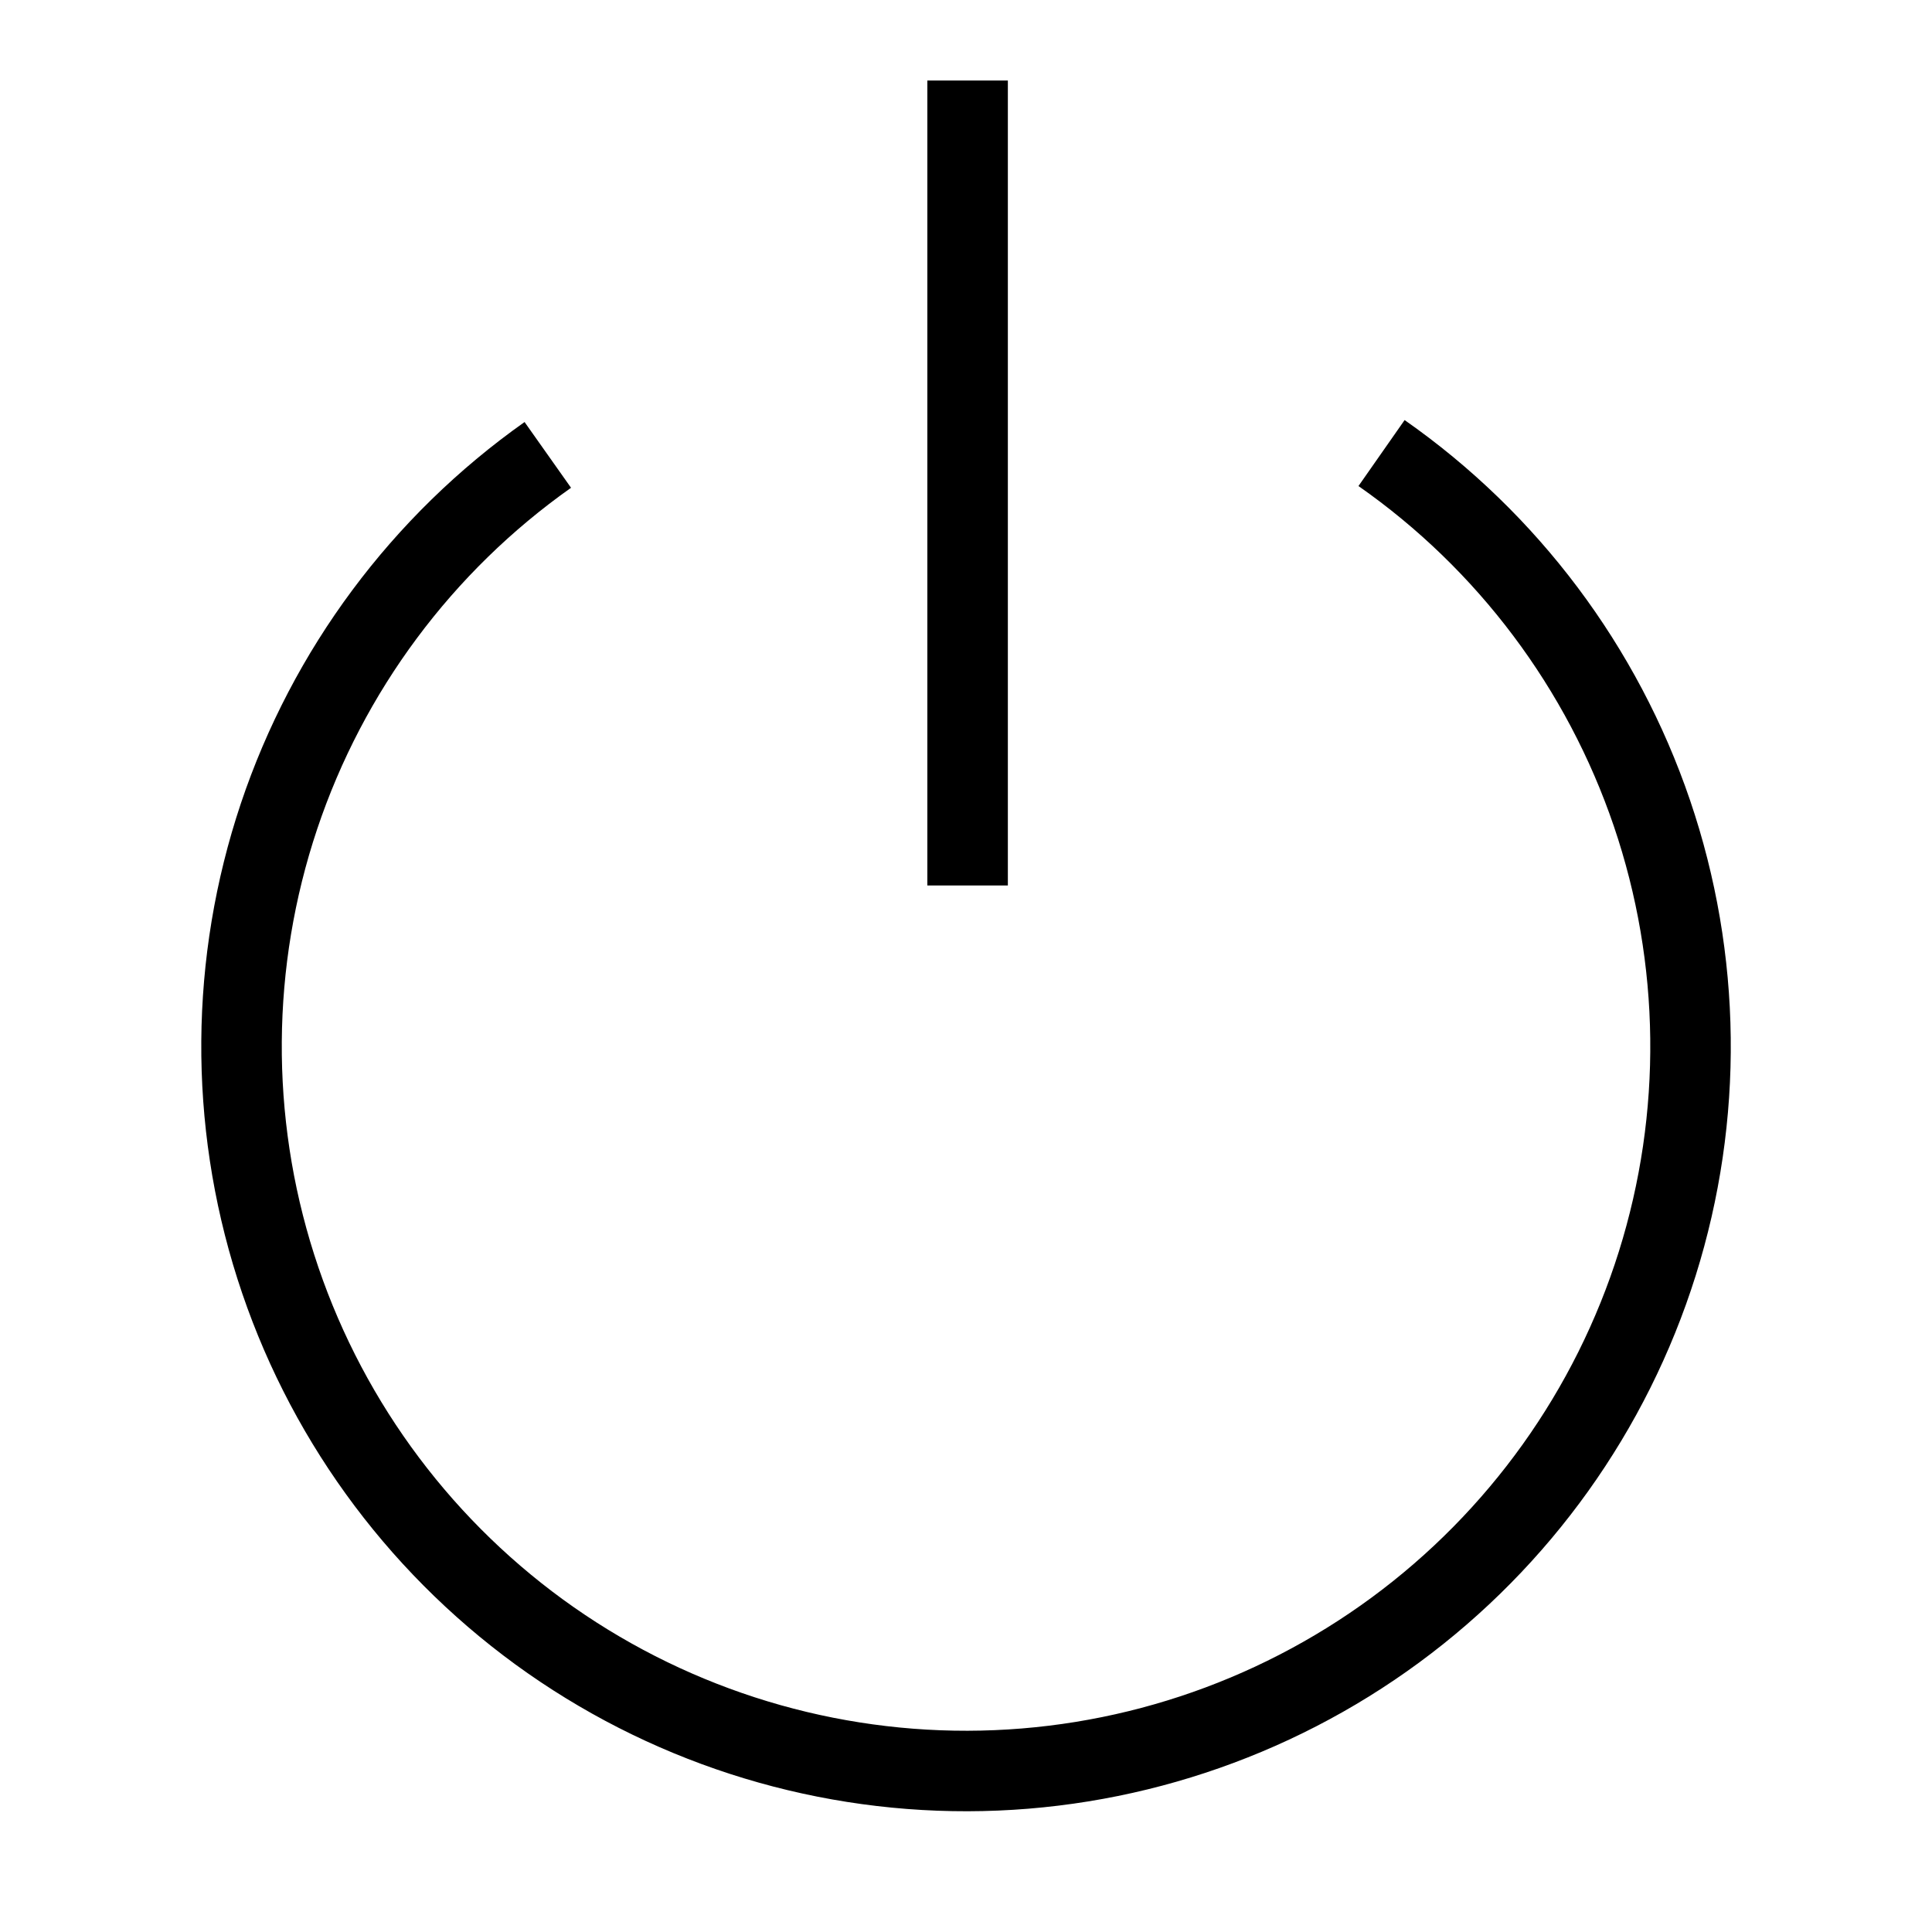
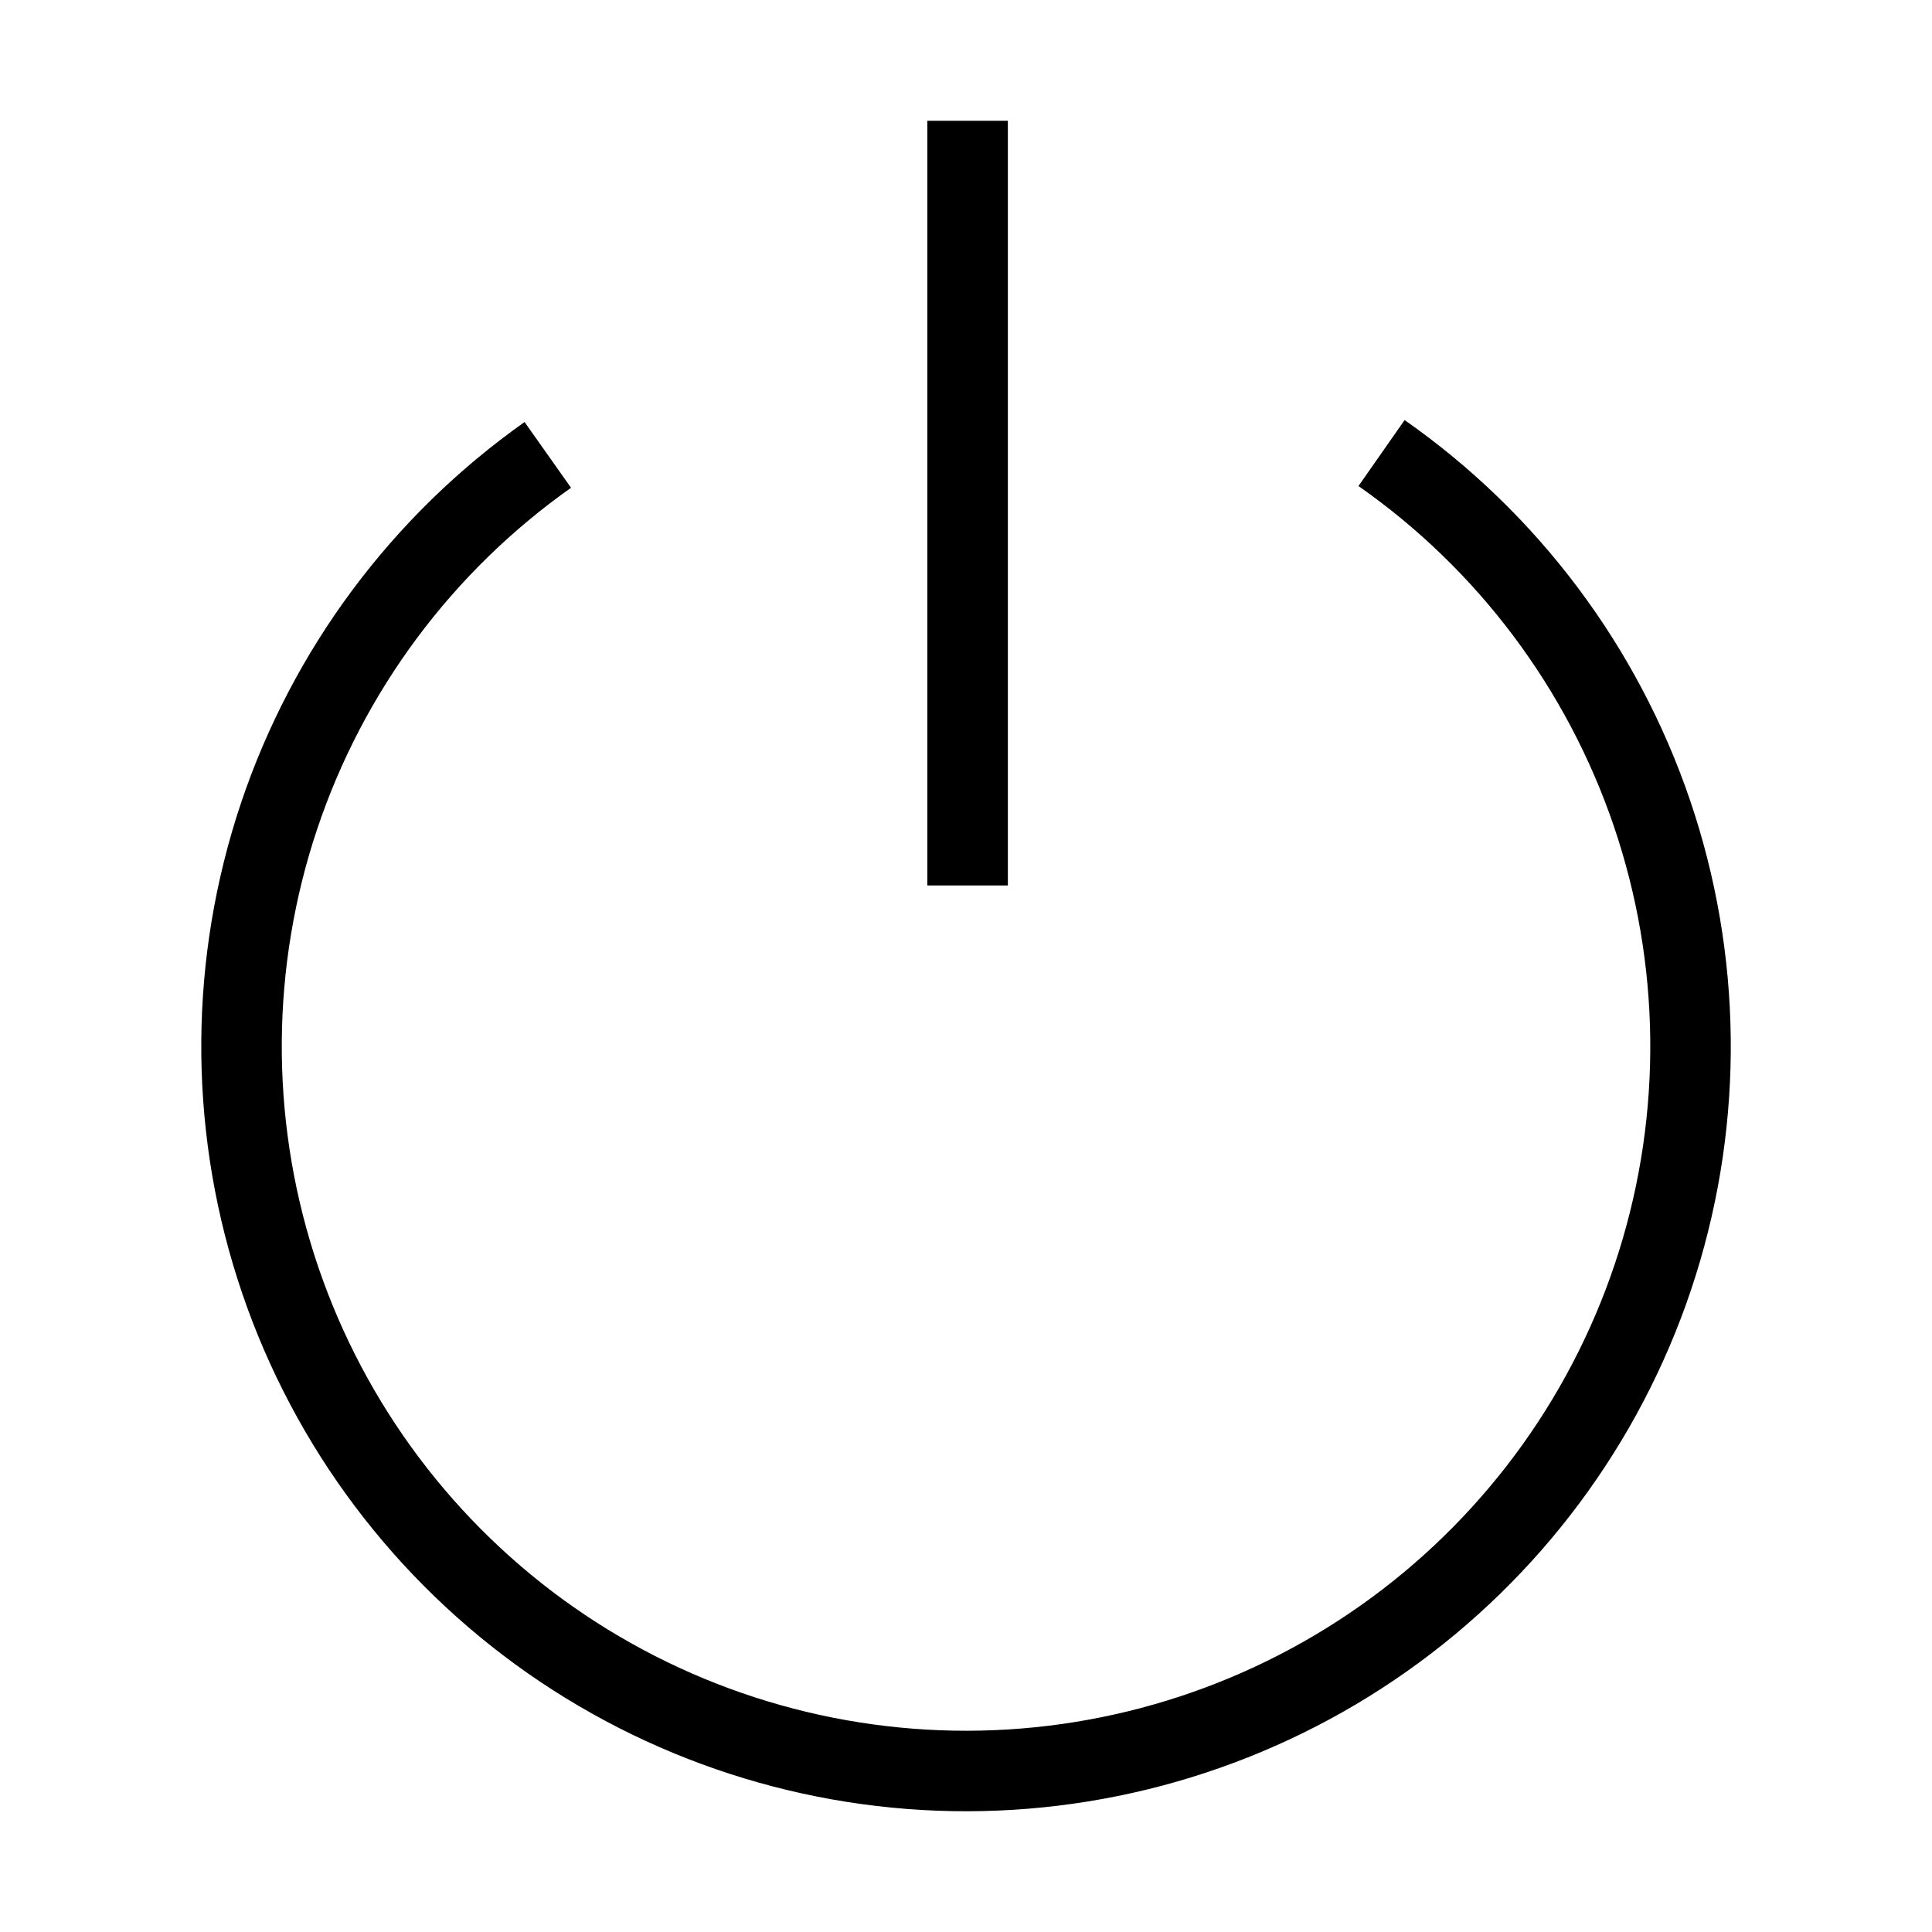
<svg xmlns="http://www.w3.org/2000/svg" width="24" height="24" viewBox="0 0 24 24" fill="none">
  <rect width="24" height="24" transform="matrix(-1 0 0 1 24 0)" fill="white" />
-   <path d="M17.162 5.628C18.729 6.724 19.905 8.292 20.521 10.102C21.137 11.913 21.16 13.872 20.587 15.697C20.014 17.521 18.874 19.116 17.334 20.249C15.794 21.382 13.932 21.996 12.02 22C10.108 22.004 8.244 21.399 6.698 20.273C5.153 19.146 4.007 17.557 3.426 15.735C2.845 13.913 2.859 11.954 3.466 10.14C4.074 8.327 5.243 6.755 6.805 5.651M12.02 1V11" stroke="black" />
+   <path d="M17.162 5.628C18.729 6.724 19.905 8.292 20.521 10.102C21.137 11.913 21.16 13.872 20.587 15.697C20.014 17.521 18.874 19.116 17.334 20.249C15.794 21.382 13.932 21.996 12.02 22C10.108 22.004 8.244 21.399 6.698 20.273C5.153 19.146 4.007 17.557 3.426 15.735C2.845 13.913 2.859 11.954 3.466 10.14C4.074 8.327 5.243 6.755 6.805 5.651M12.02 1.5V11" stroke="black" />
</svg>
